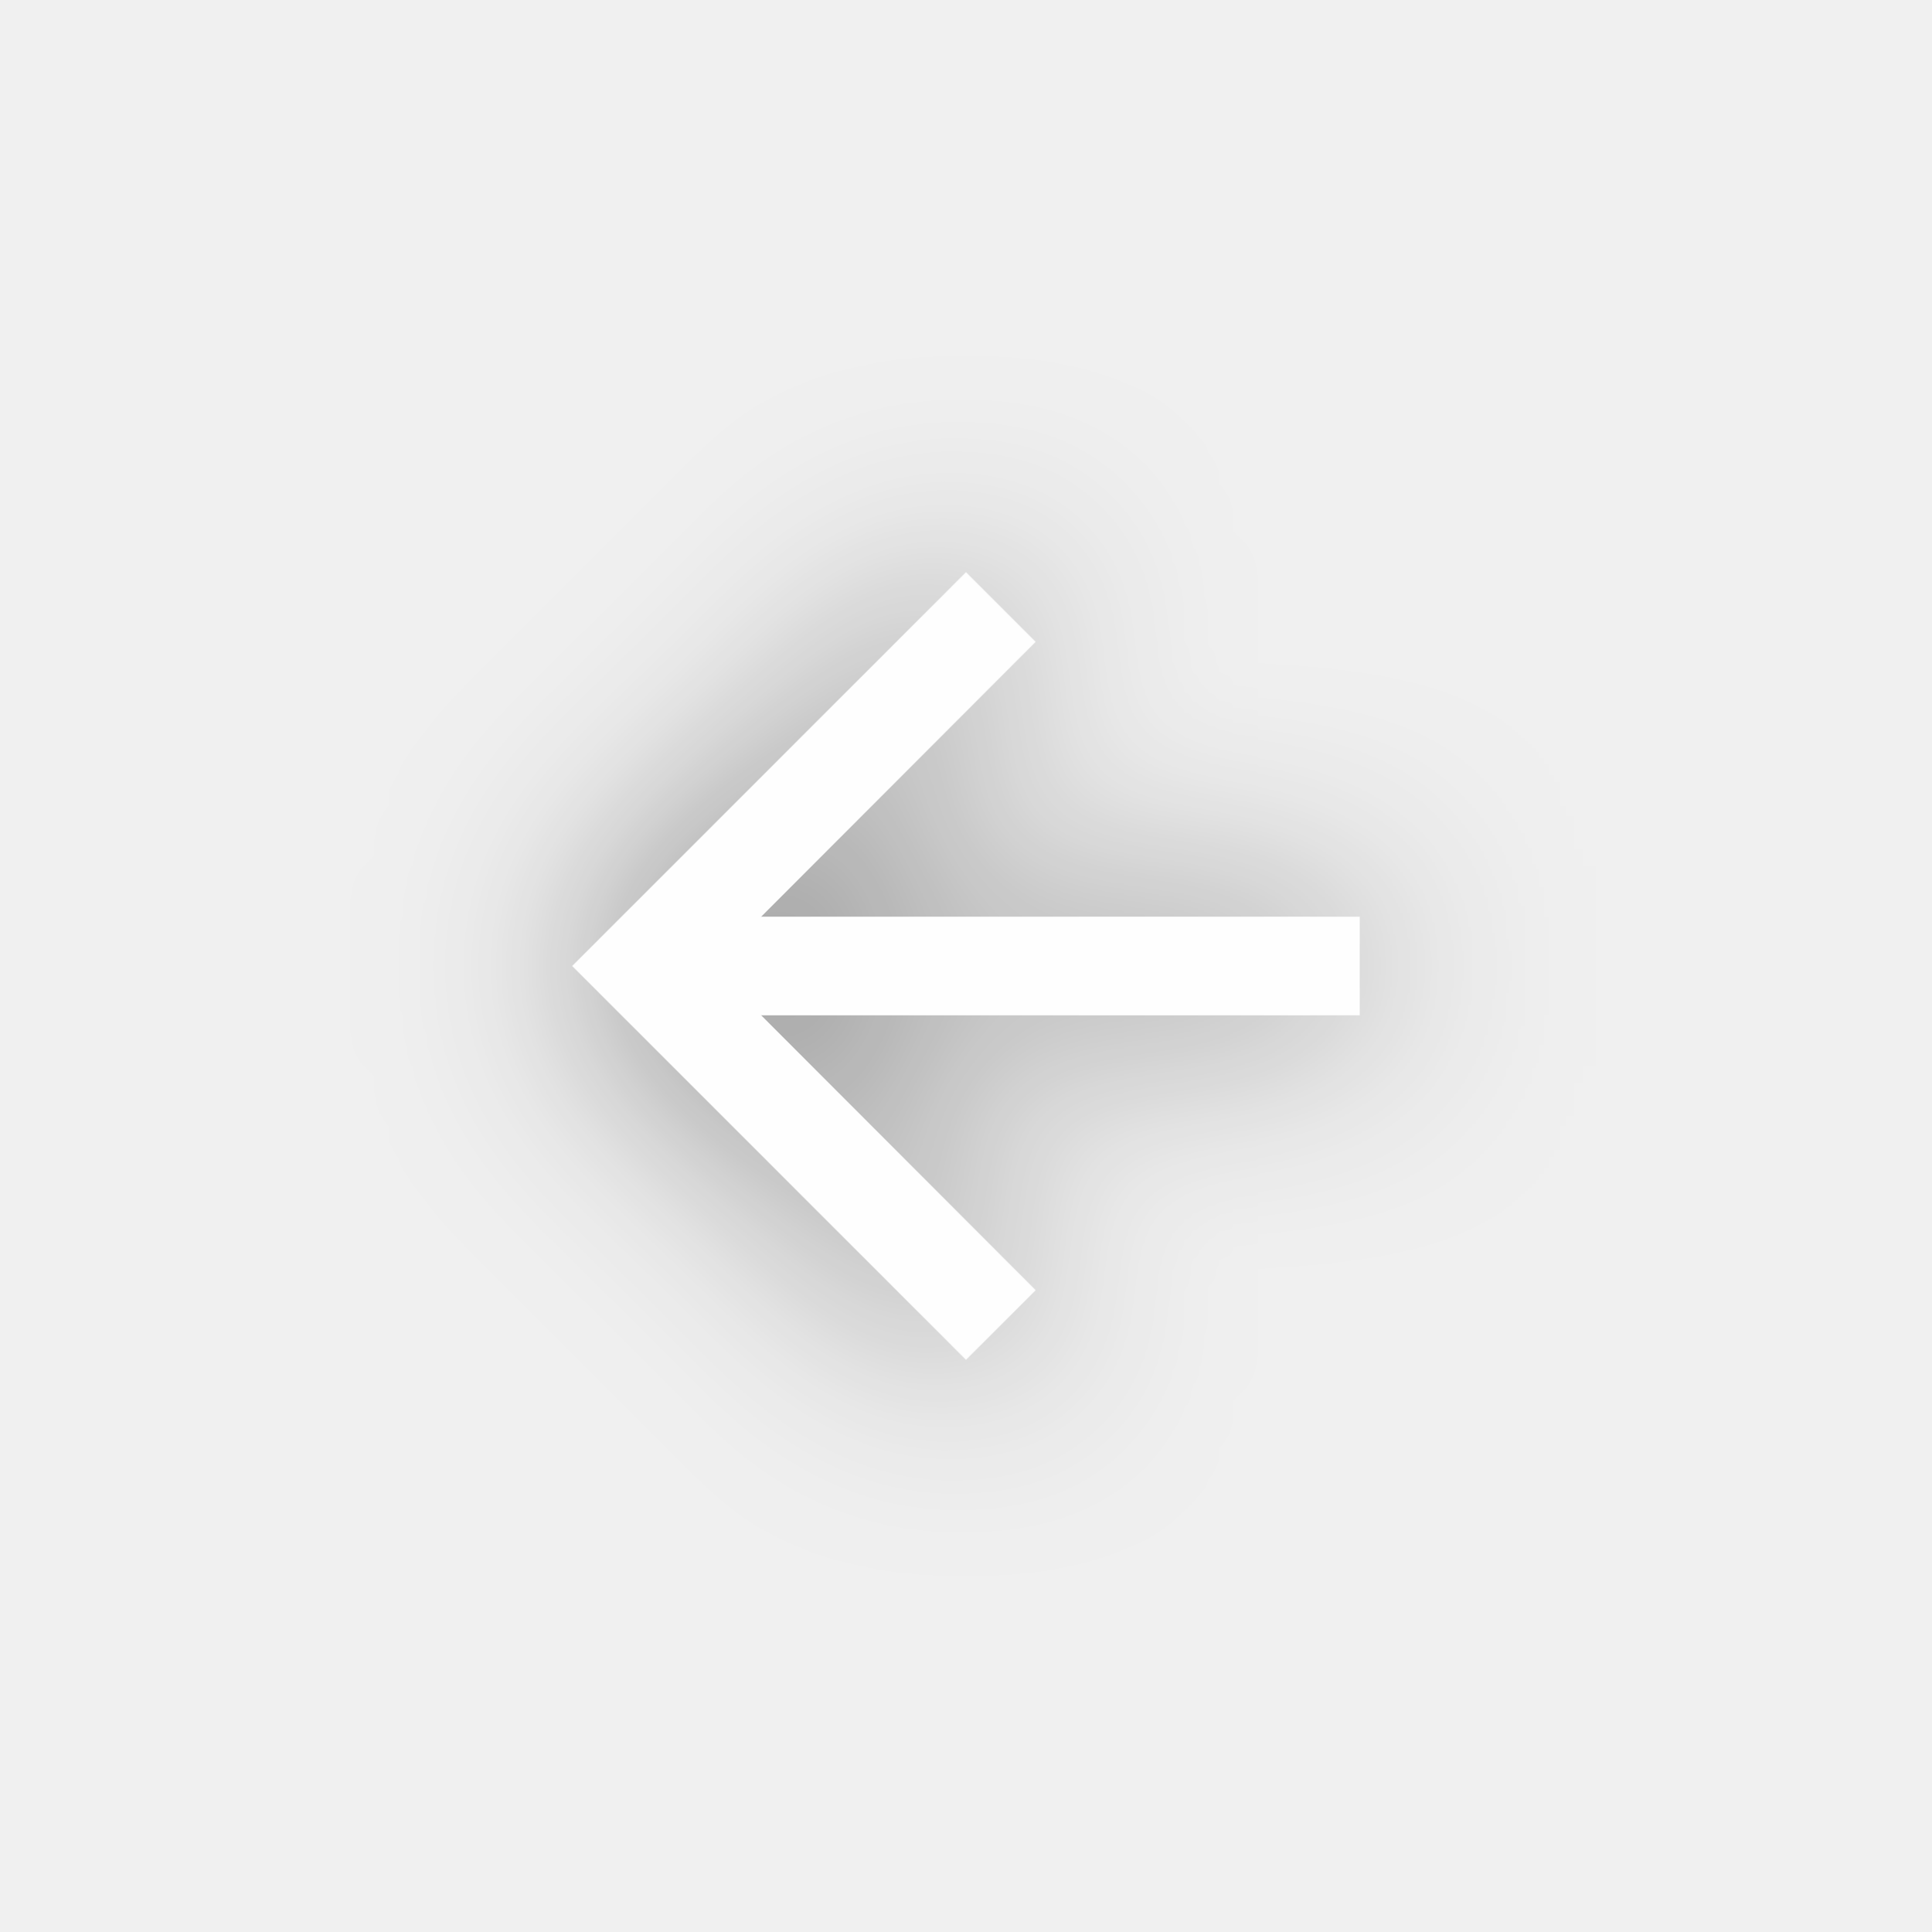
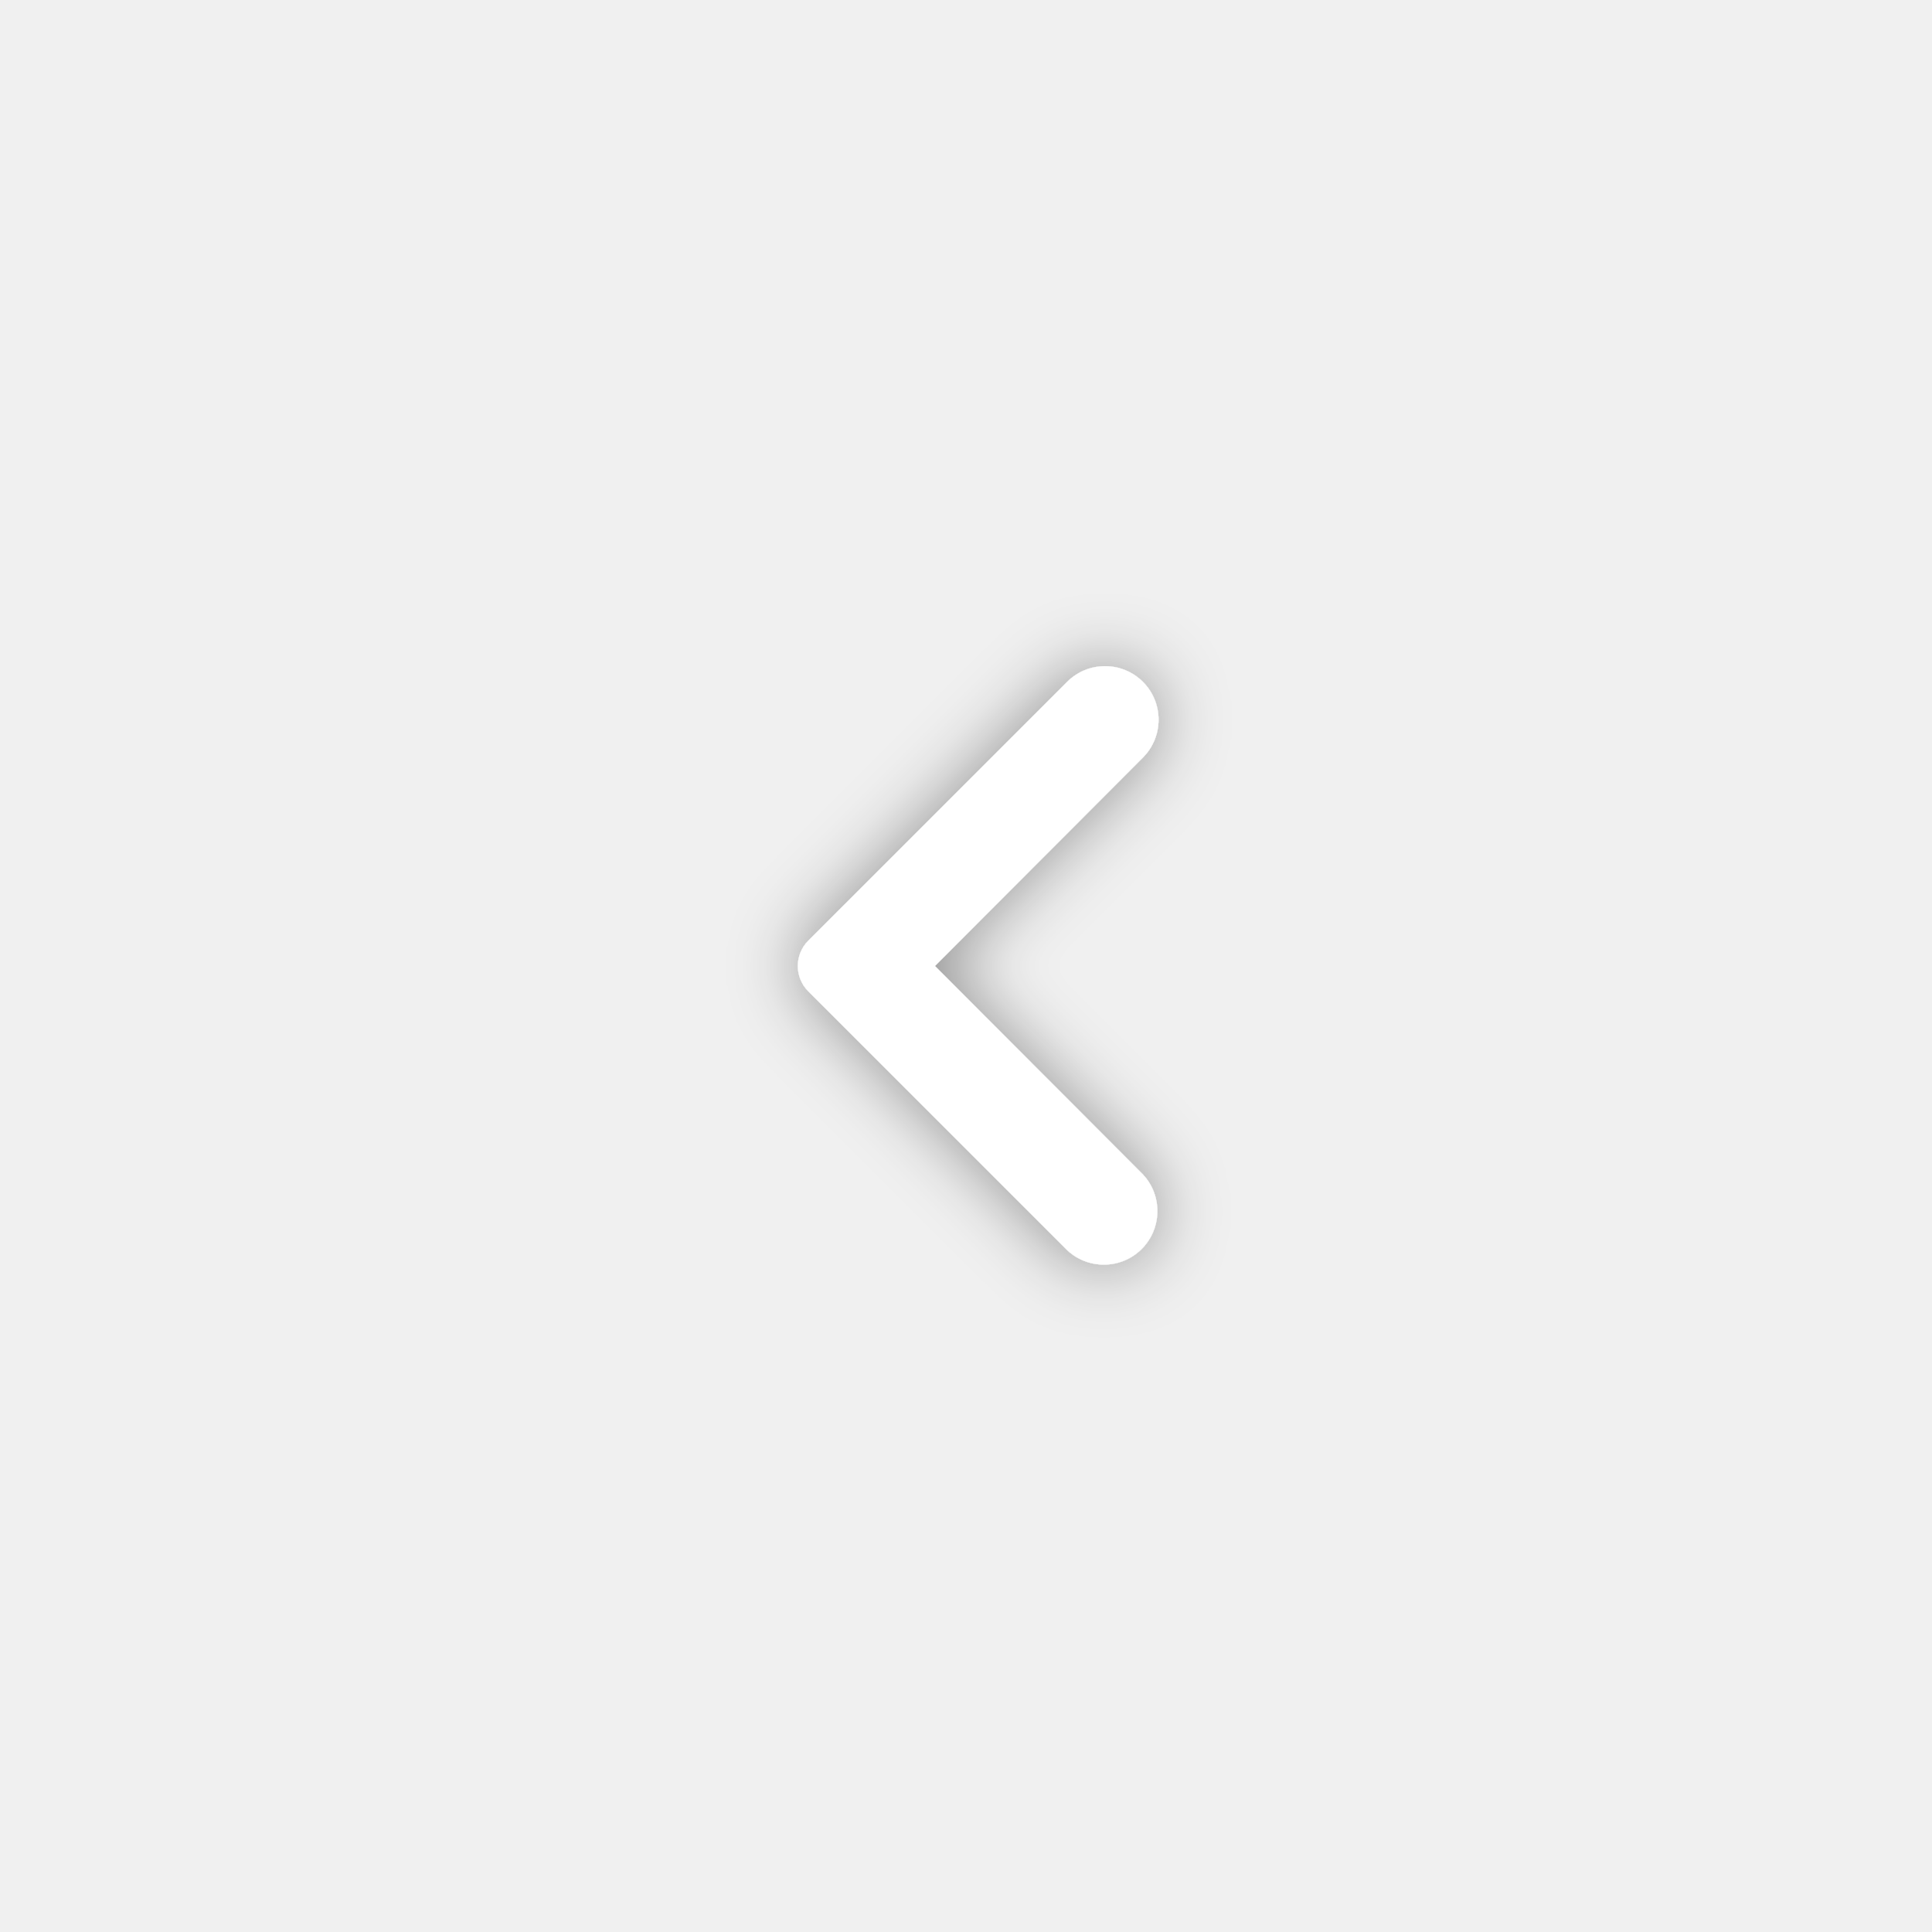
<svg xmlns="http://www.w3.org/2000/svg" width="54" height="54" viewBox="0 0 54 54">
  <defs>
-     <filter id="a" width="181.8%" height="181.8%" x="-40.9%" y="-40.9%" filterUnits="objectBoundingBox">
+     <filter id="a" width="150%" height="133.3%" x="-25%" y="-16.7%" filterUnits="objectBoundingBox">
      <feOffset in="SourceAlpha" result="shadowOffsetOuter1" />
-       <feGaussianBlur in="shadowOffsetOuter1" result="shadowBlurOuter1" stdDeviation="3" />
-       <feColorMatrix in="shadowBlurOuter1" result="shadowMatrixOuter1" values="0 0 0 0 0 0 0 0 0 0 0 0 0 0 0 0 0 0 0.5 0" />
+       <feGaussianBlur in="shadowOffsetOuter1" result="shadowBlurOuter1" stdDeviation="1" />
+       <feColorMatrix in="shadowBlurOuter1" result="shadowMatrixOuter1" values="0 0 0 0 0 0 0 0 0 0 0 0 0 0 0 0 0 0 0.4 0" />
      <feMerge>
        <feMergeNode in="shadowMatrixOuter1" />
        <feMergeNode in="SourceGraphic" />
      </feMerge>
    </filter>
  </defs>
  <g fill="none" fill-rule="evenodd">
-     <path d="M0 0h54v54H0z" />
-     <path fill="#FFF" d="M11 0L9.061 1.939l7.673 7.686H0v2.75h16.734L9.06 20.061 11 22l11-11L11 0" filter="url(#a)" opacity=".9" transform="matrix(-1 0 0 1 38 16)" />
+     <path d="M54 0H0v54h54z" />
+     <path fill="#FFF" d="M6.87 9L1.056 3.174a1.496 1.496 0 1 1 2.116-2.116l7.236 7.235a1 1 0 0 1 0 1.414l-7.236 7.235a1.497 1.497 0 0 1-2.116-2.116L6.87 9z" filter="url(#a)" transform="matrix(-1 0 0 1 33 18)" />
  </g>
</svg>
